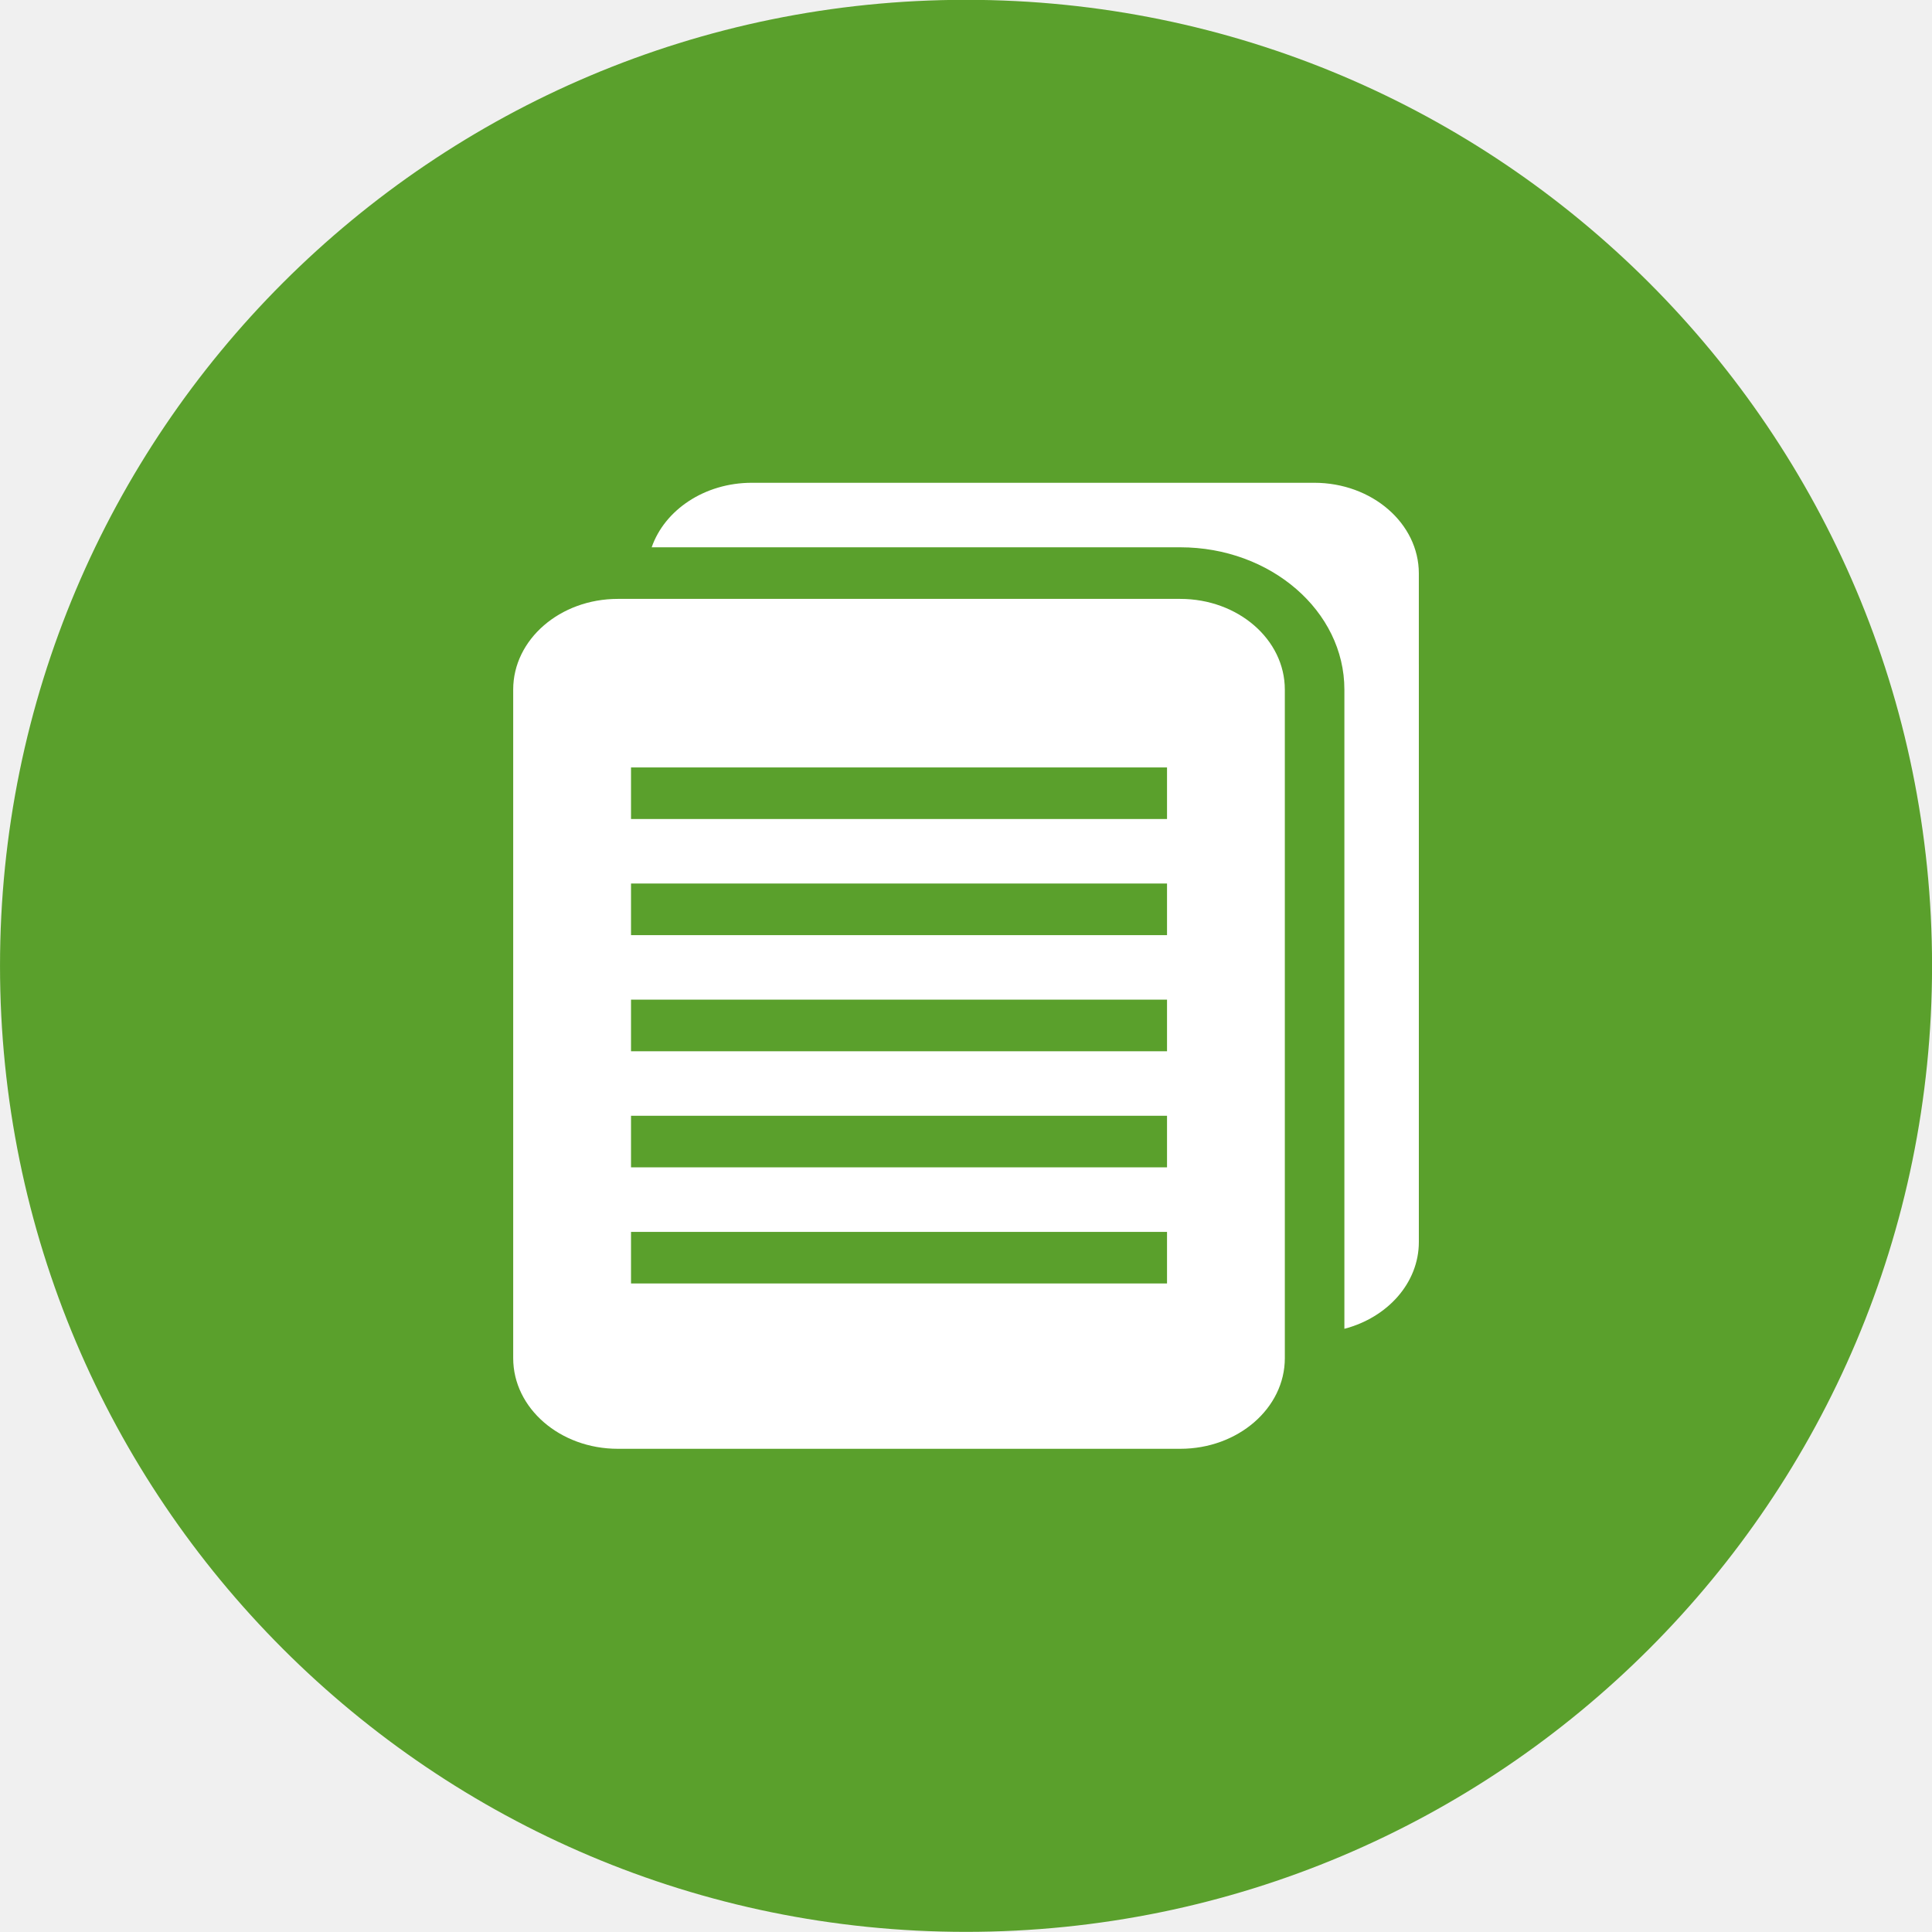
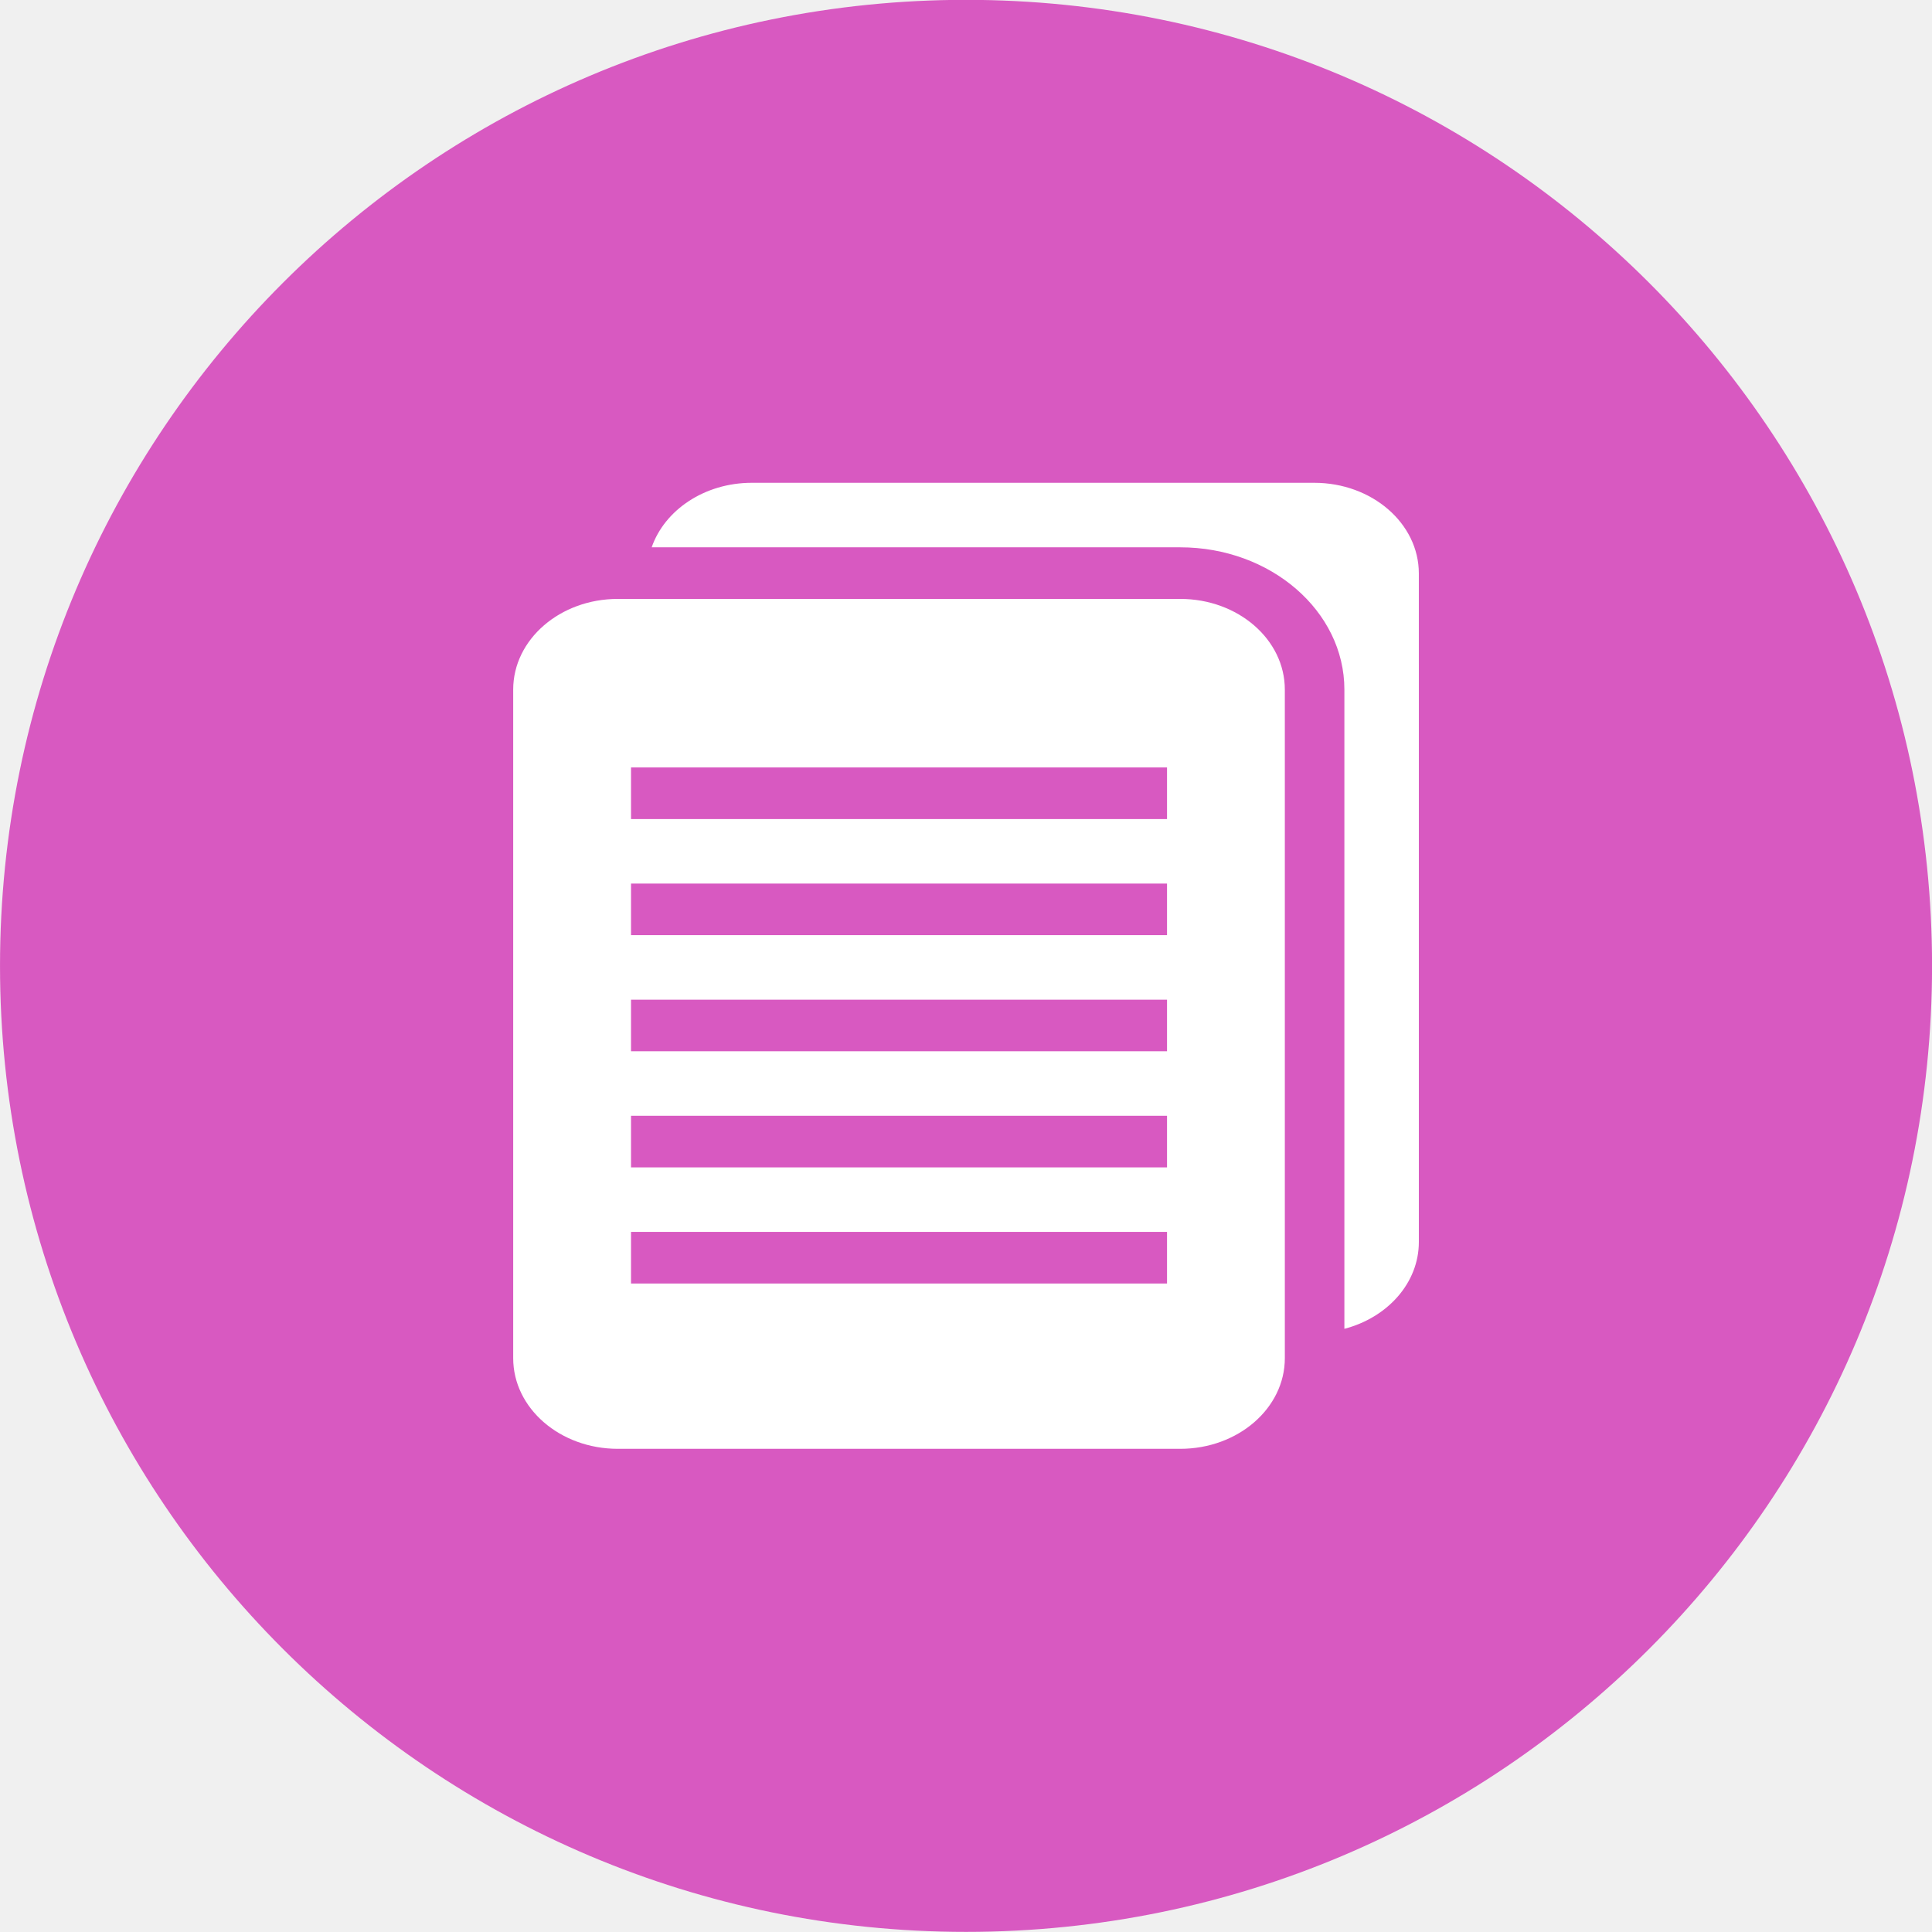
- <svg xmlns="http://www.w3.org/2000/svg" id="svg25609" version="1.1" viewBox="0 0 16.933 16.933" height="64" width="64">
+ <svg xmlns="http://www.w3.org/2000/svg" width="64" height="64" viewBox="0 0 16.933 16.933" version="1.1" id="svg25609">
  <defs id="defs25603" />
-   <g transform="translate(0,-280.0666)" id="layer1">
-     <g id="g26297" transform="matrix(0.2822222,0,0,0.2822222,133.6874,-25433.154)">
-       <circle r="30" cy="91139.836" cx="-443.695" id="circle25260" style="opacity:1;fill:#5aa02c;fill-opacity:1;stroke:none;stroke-width:2.344;stroke-linecap:round;stroke-linejoin:round;stroke-miterlimit:4;stroke-dasharray:none;stroke-dashoffset:0;stroke-opacity:1" />
-       <g id="g25475" transform="matrix(0.1782796,0,0,0.1544728,-535.1718,91113.221)" style="stroke-width:5.649">
-         <path style="fill:#ffffff;stroke-width:5.649" d="m -693.197,97321.717 c -8.24,0 -15.192,5.468 -17.451,12.971 h 92.072 c 15.766,-10e-4 28.594,12.83 28.594,28.599 v 18.221 97.967 12.326 c 7.504,-2.257 12.971,-9.214 12.971,-17.451 v -18.217 -97.965 h -0.002 v -18.223 c 0.003,-10.066 -8.156,-18.228 -18.217,-18.228 z m -23.348,23.344 c -10.068,0 -18.225,8.16 -18.225,18.226 v 134.414 c 0,10.066 8.159,18.225 18.225,18.225 h 97.969 c 10.061,0 18.221,-8.159 18.221,-18.225 v -18.224 -97.965 c 0,0 -9.5e-4,-18.223 -0.002,-18.223 0.003,-10.069 -8.153,-18.228 -18.219,-18.228 z m 2.299,33.88 h 93.369 v 10.375 h -93.369 z m 0,23.344 h 93.369 v 10.373 h -93.369 z m 0,23.346 h 93.369 v 10.375 h -93.369 z m 0,23.34 h 93.369 v 10.375 h -93.369 z m 0,23.345 h 93.369 v 10.373 h -93.369 z" transform="translate(1168.997,-97246.524)" id="path25471" />
-       </g>
+   <g id="g26297" transform="matrix(0.2822222,0,0,0.2822222,133.6874,-25713.221)">
+     <circle r="30" cy="91139.836" cx="-443.695" id="circle25260" style="opacity:1;fill:#d859c1;fill-opacity:1;stroke:none;stroke-width:2.344;stroke-linecap:round;stroke-linejoin:round;stroke-miterlimit:4;stroke-dasharray:none;stroke-dashoffset:0;stroke-opacity:1" />
+     <g id="g25475" transform="matrix(0.1782796,0,0,0.1544728,-535.1718,91113.221)" style="stroke-width:5.649">
+       <path style="fill:#ffffff;stroke-width:5.649" d="m -693.197,97321.717 c -8.24,0 -15.192,5.468 -17.451,12.971 h 92.072 c 15.766,-10e-4 28.594,12.83 28.594,28.599 v 18.221 97.967 12.326 c 7.504,-2.257 12.971,-9.214 12.971,-17.451 v -18.217 -97.965 h -0.002 v -18.223 c 0.003,-10.066 -8.156,-18.228 -18.217,-18.228 z m -23.348,23.344 c -10.068,0 -18.225,8.16 -18.225,18.226 v 134.414 c 0,10.066 8.159,18.225 18.225,18.225 h 97.969 c 10.061,0 18.221,-8.159 18.221,-18.225 v -18.224 -97.965 c 0,0 -9.5e-4,-18.223 -0.002,-18.223 0.003,-10.069 -8.153,-18.228 -18.219,-18.228 z m 2.299,33.88 h 93.369 v 10.375 h -93.369 z m 0,23.344 h 93.369 v 10.373 h -93.369 z m 0,23.346 h 93.369 v 10.375 h -93.369 z m 0,23.34 h 93.369 v 10.375 h -93.369 z m 0,23.345 h 93.369 v 10.373 h -93.369 z" transform="translate(1168.997,-97246.524)" id="path25471" />
    </g>
  </g>
</svg>
